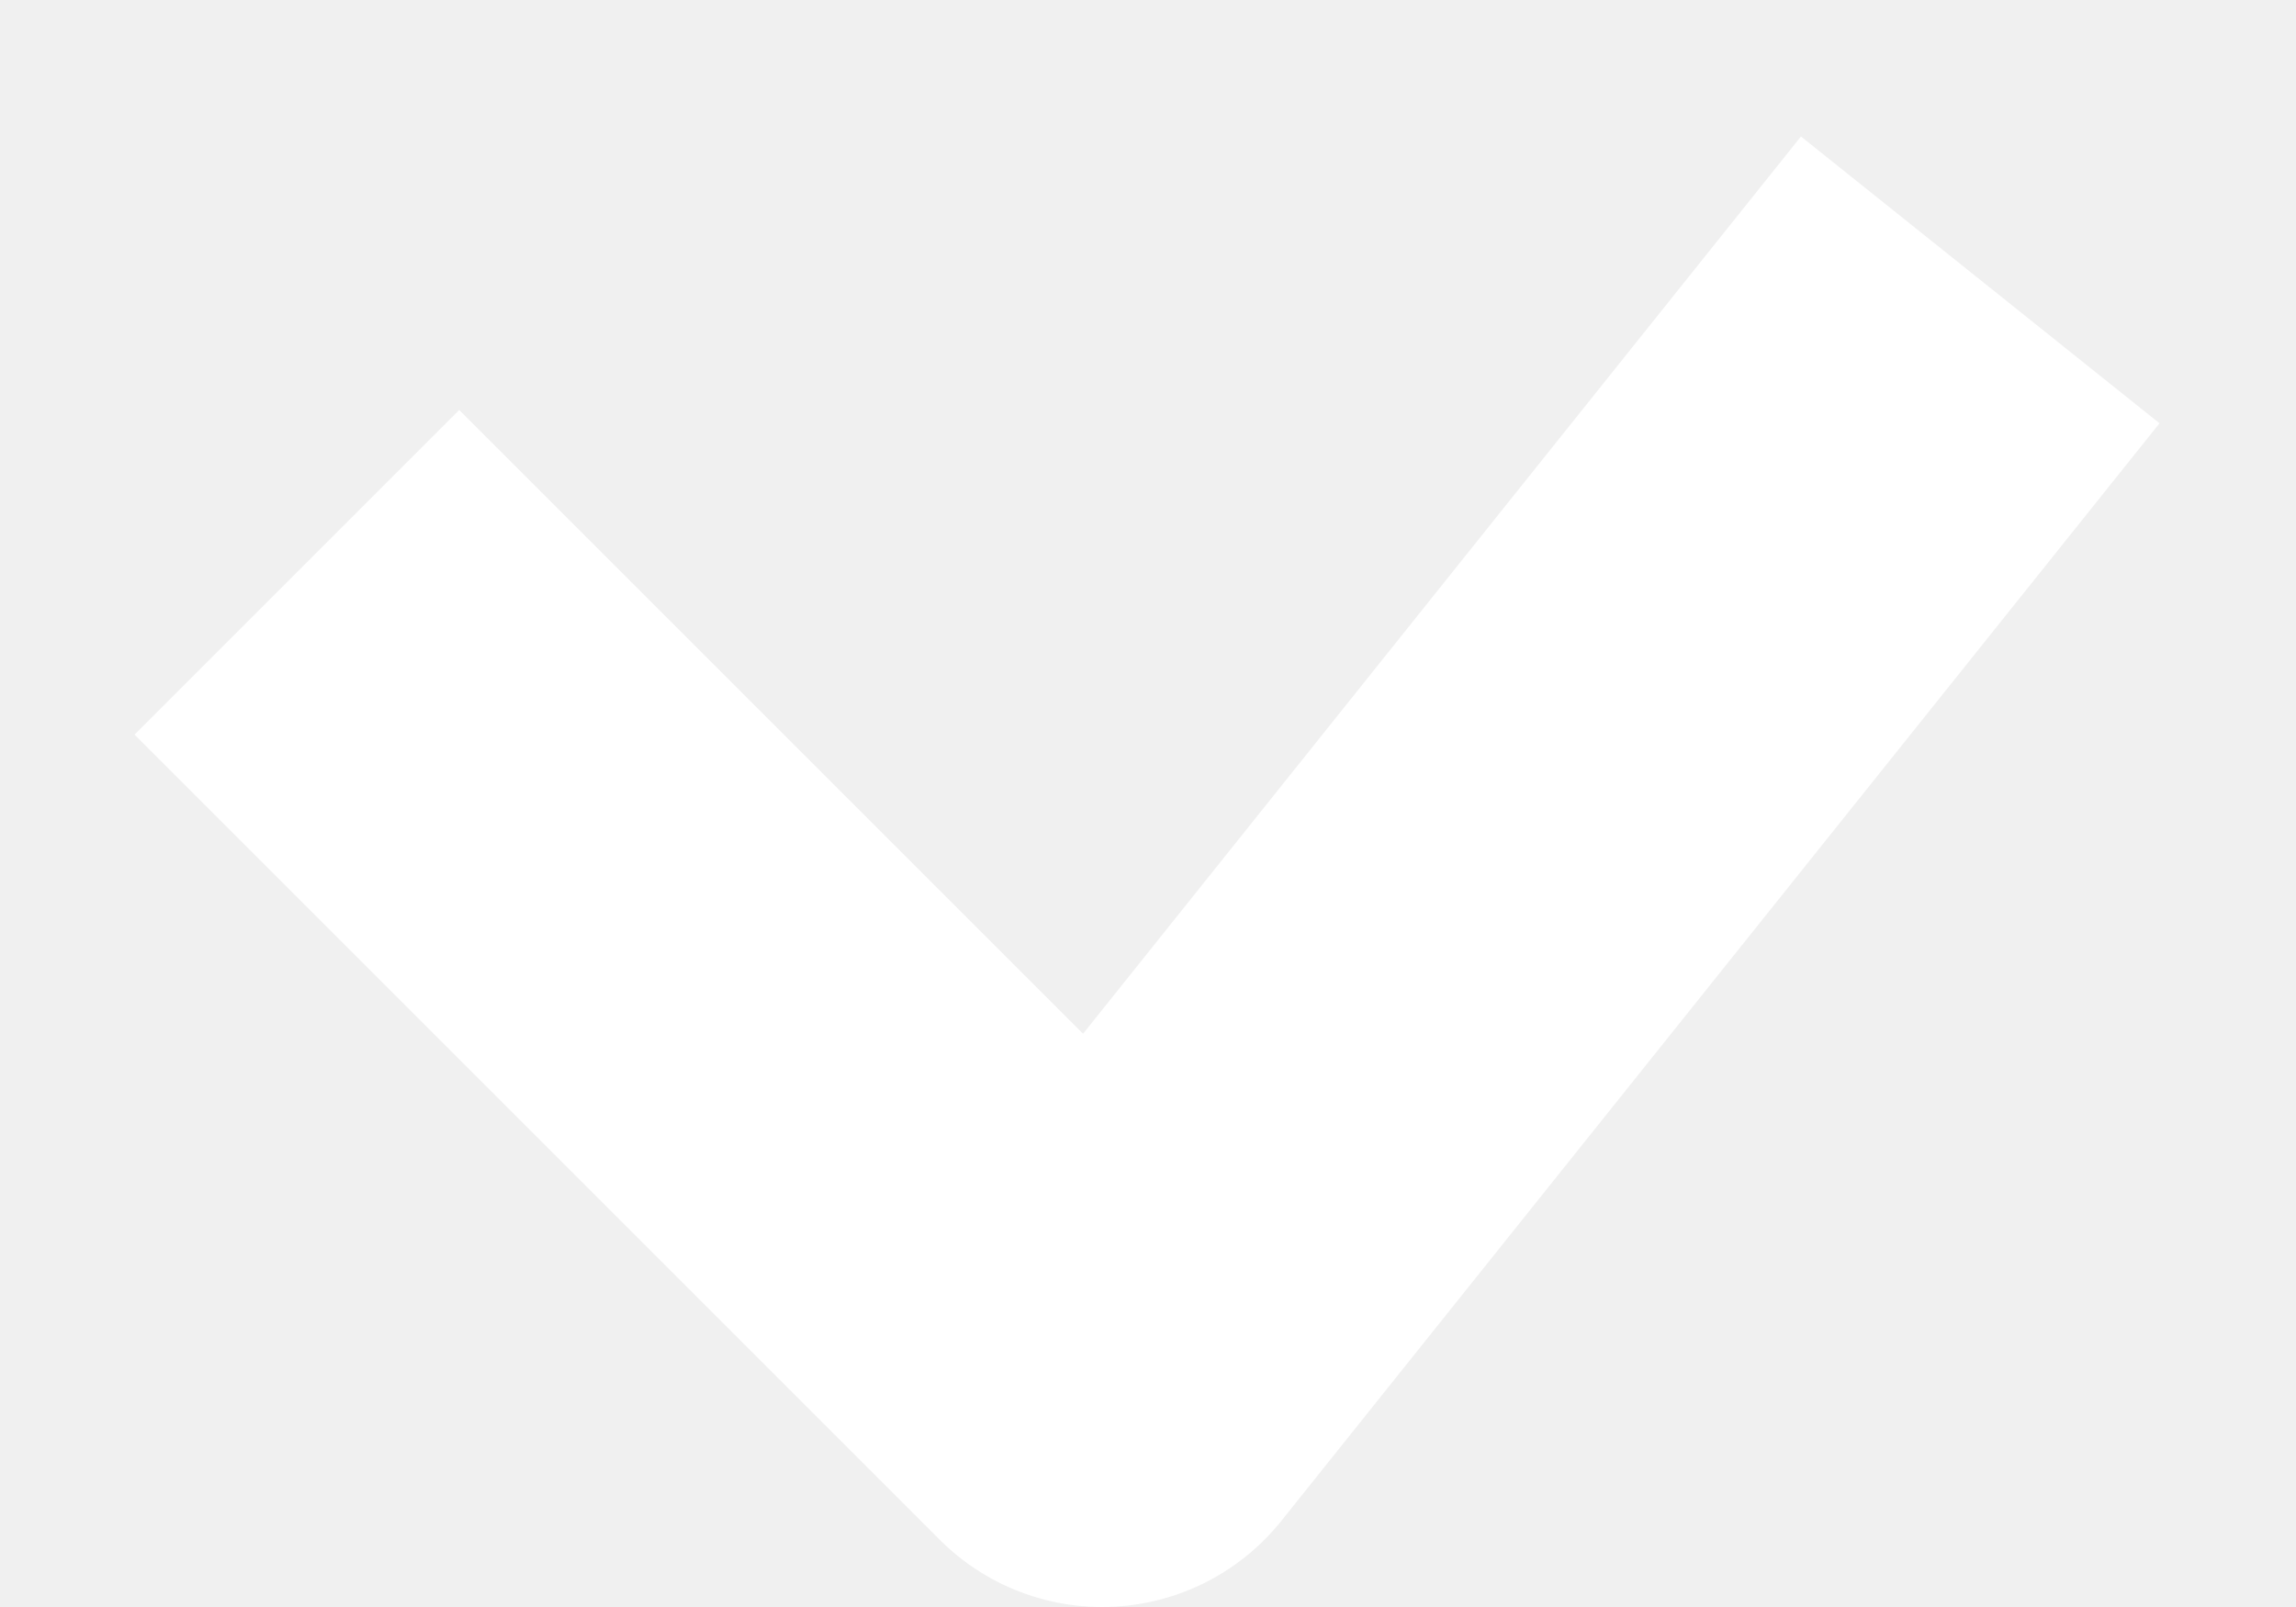
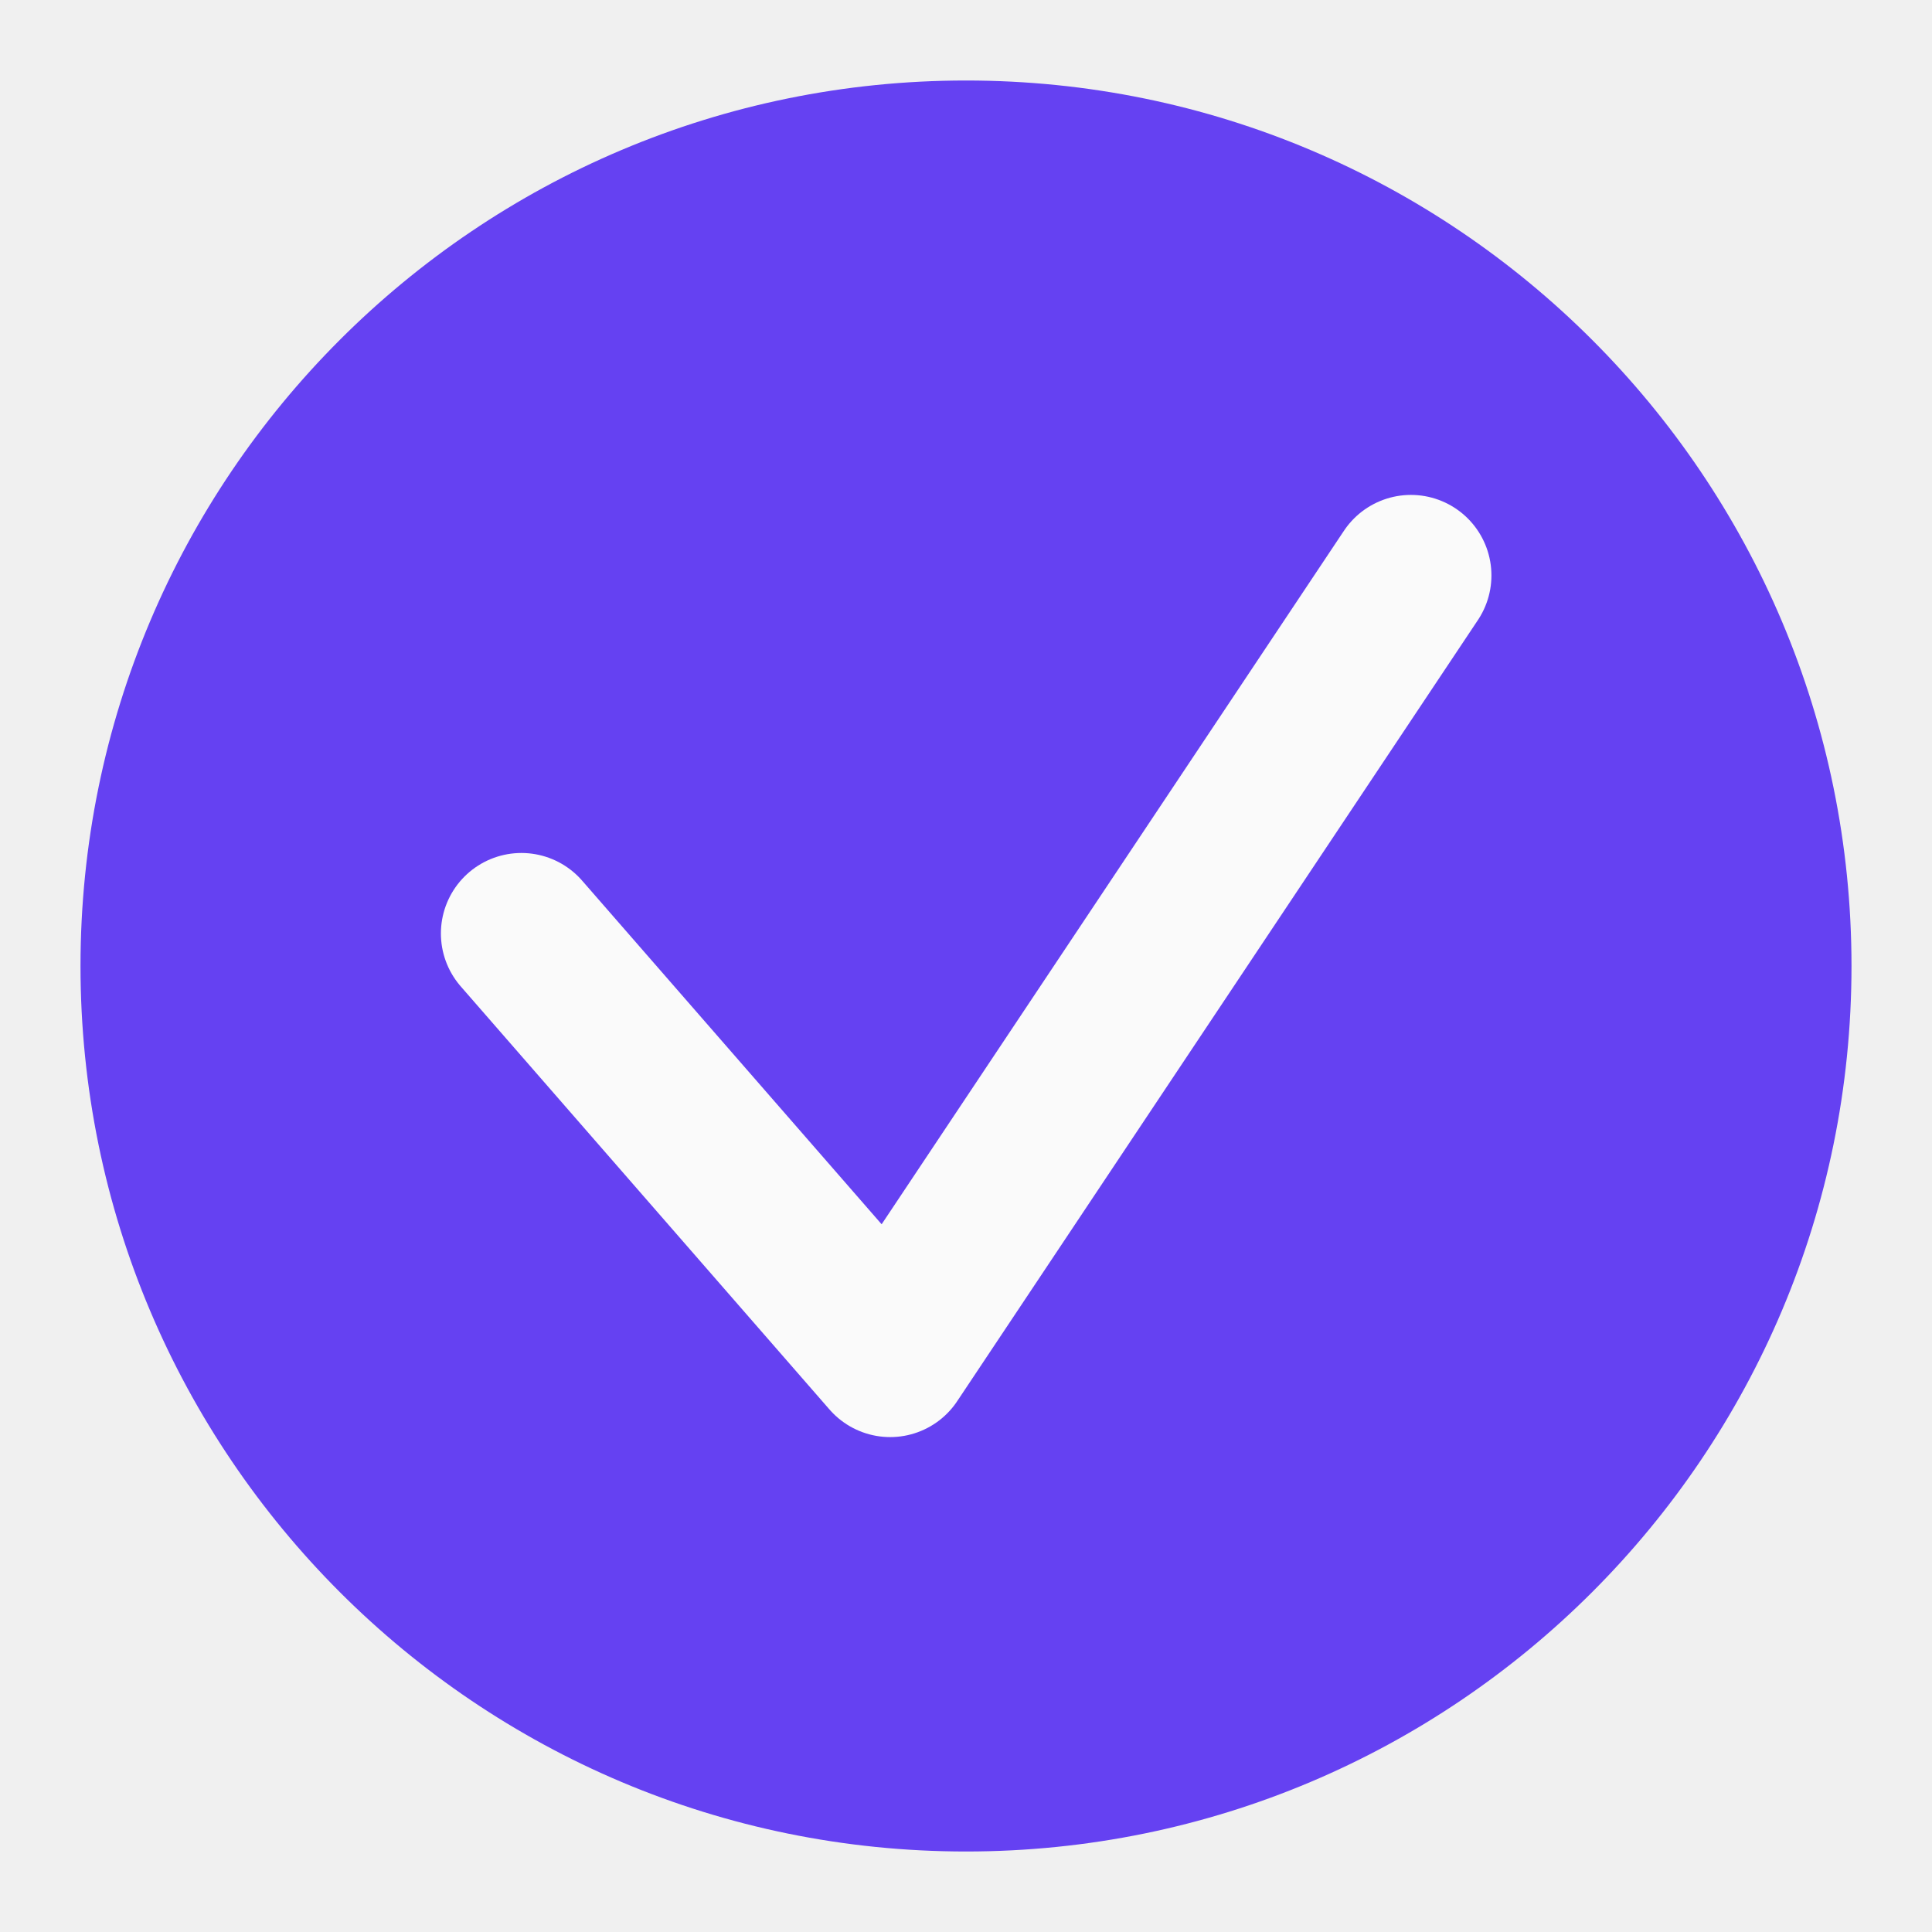
- <svg xmlns="http://www.w3.org/2000/svg" width="10" height="7" viewBox="0 0 10 7" fill="none">
-   <path d="M2 3.2L4.8 6L8 2" stroke="white" stroke-width="2" stroke-linecap="square" stroke-linejoin="round" />
+ <svg xmlns="http://www.w3.org/2000/svg" width="24" height="24" viewBox="0 0 24 24" fill="none">
+   <circle cx="12" cy="12" r="11" fill="#6541F2" />
+   <path d="M6.477 11.596L11.058 16.852L17.527 7.148" stroke="#FAFAFA" stroke-width="2" stroke-linecap="round" stroke-linejoin="round" />
</svg>
